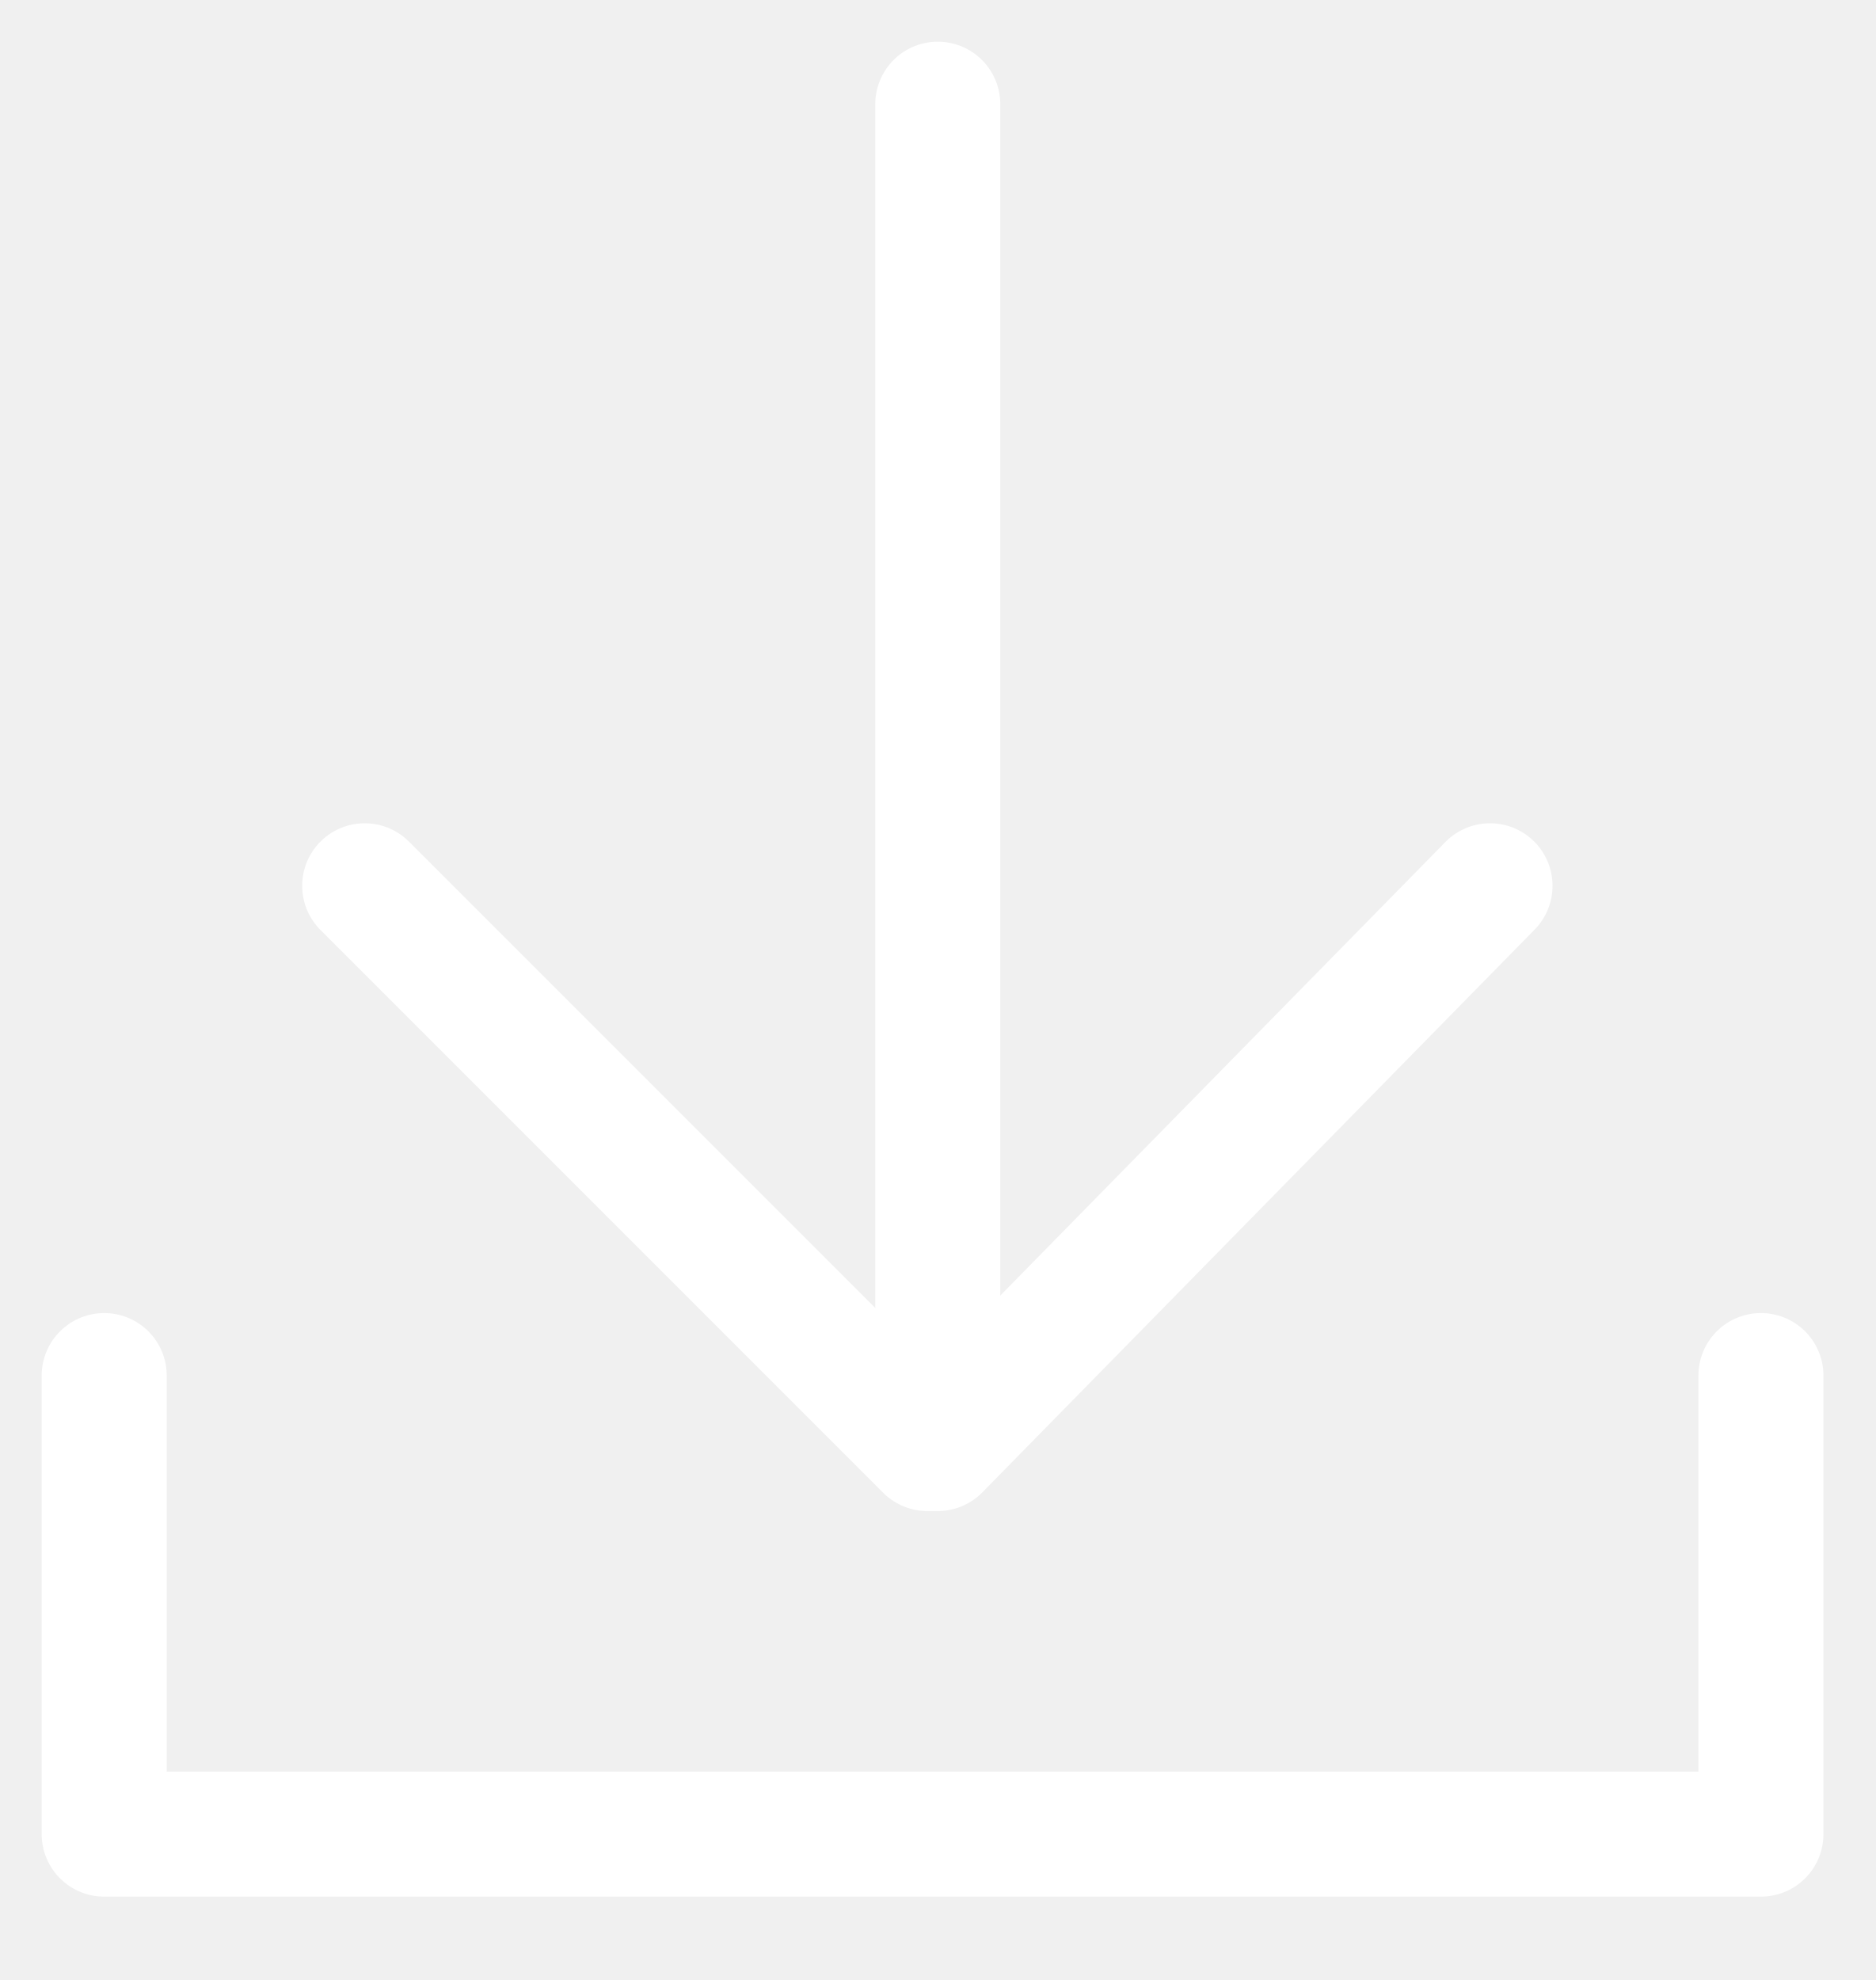
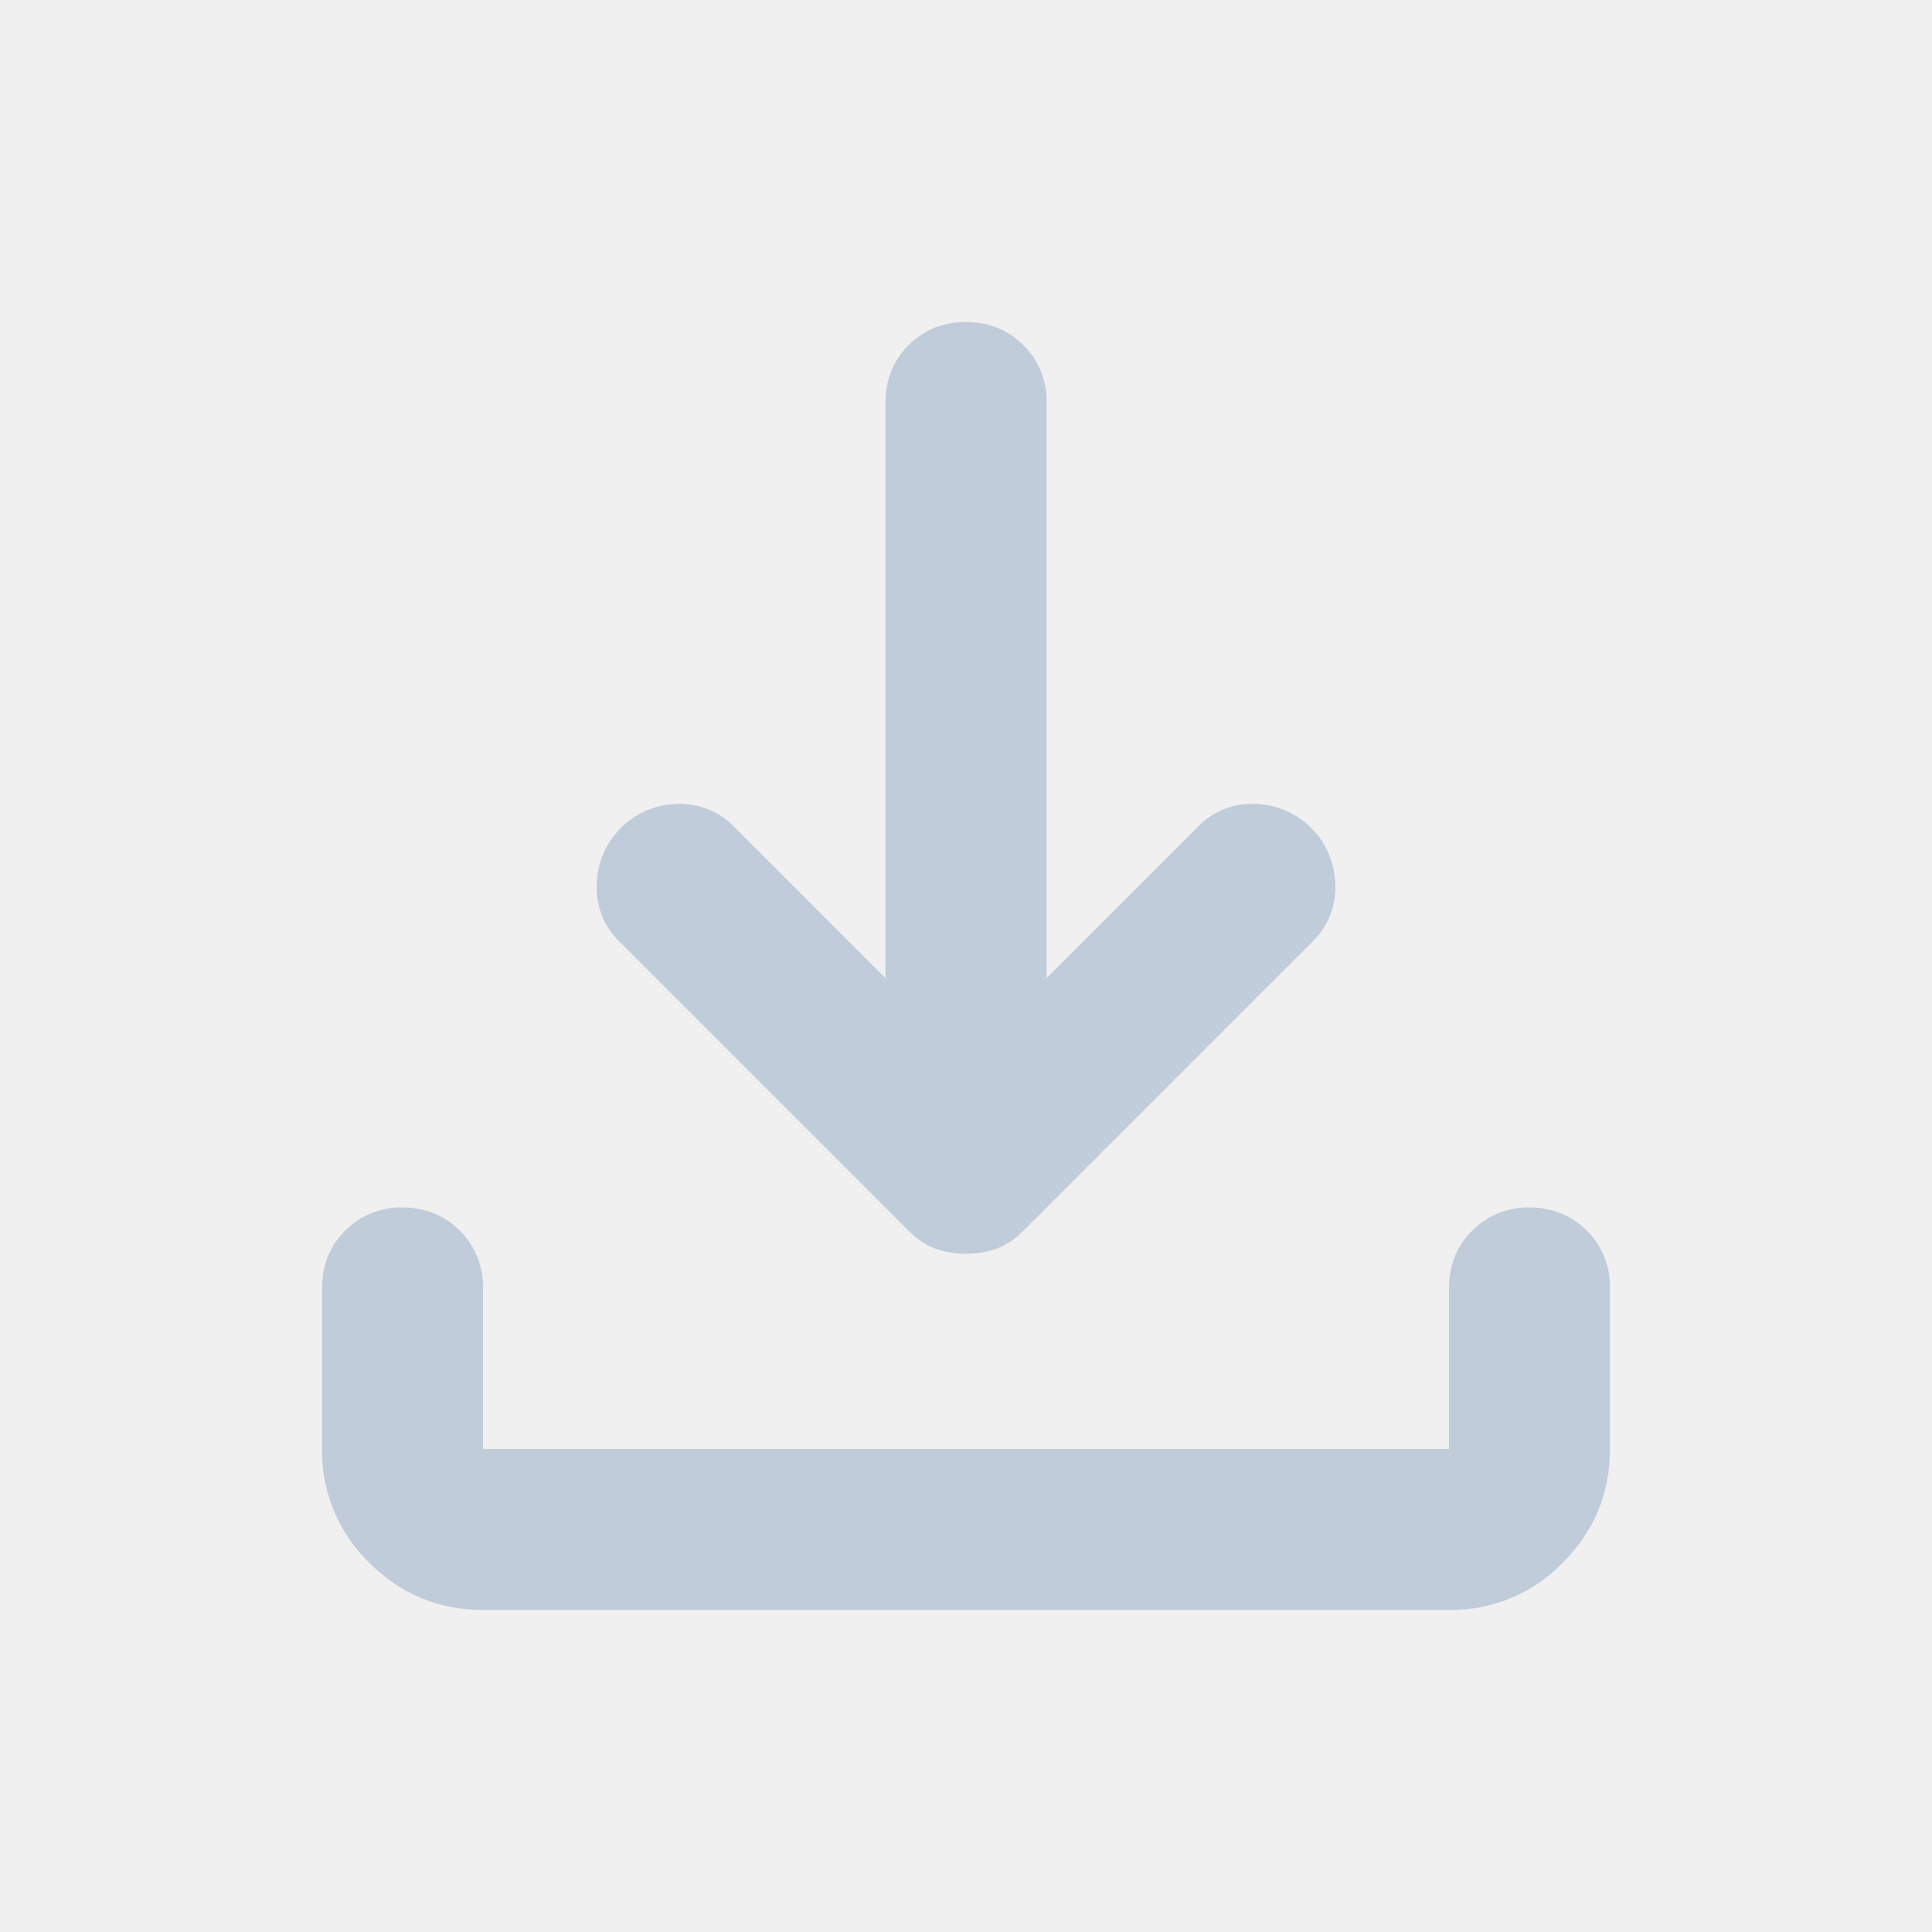
- <svg xmlns="http://www.w3.org/2000/svg" width="18" height="19" viewBox="0 0 18 19" fill="none">
-   <path d="M9 1V13.1" stroke="white" stroke-width="1.2" stroke-linecap="round" stroke-linejoin="round" />
-   <path d="M14.3 8.5L9 13.9H8.9L3.5 8.5" stroke="white" stroke-width="1.2" stroke-linecap="round" stroke-linejoin="round" />
-   <path d="M1 13.2V17.6H16.9V13.2" stroke="white" stroke-width="1.2" stroke-linecap="round" stroke-linejoin="round" />
+ <svg xmlns="http://www.w3.org/2000/svg" width="16" height="16" fill="none" viewBox="0 0 16 16">
+   <path fill="#C0CCD9" d="M8 10.383a.737.737 0 0 1-.25-.041.586.586 0 0 1-.217-.142l-2.4-2.4a.61.61 0 0 1-.191-.467.68.68 0 0 1 .667-.675.62.62 0 0 1 .474.192l1.25 1.25V3.333c0-.189.064-.347.192-.475A.645.645 0 0 1 8 2.667c.189 0 .347.064.475.191a.645.645 0 0 1 .192.475V8.1l1.25-1.25a.62.62 0 0 1 .475-.192.68.68 0 0 1 .666.675.61.61 0 0 1-.191.467l-2.4 2.4a.586.586 0 0 1-.217.142.737.737 0 0 1-.25.041Zm-4 2.95c-.367 0-.68-.13-.942-.391A1.284 1.284 0 0 1 2.667 12v-1.333c0-.19.064-.348.191-.475A.645.645 0 0 1 3.333 10c.19 0 .348.064.475.192a.645.645 0 0 1 .192.475V12h8v-1.333c0-.19.064-.348.192-.475a.645.645 0 0 1 .475-.192c.188 0 .347.064.475.192a.645.645 0 0 1 .191.475V12c0 .367-.13.68-.391.942a1.284 1.284 0 0 1-.942.391H4Z" />
</svg>
